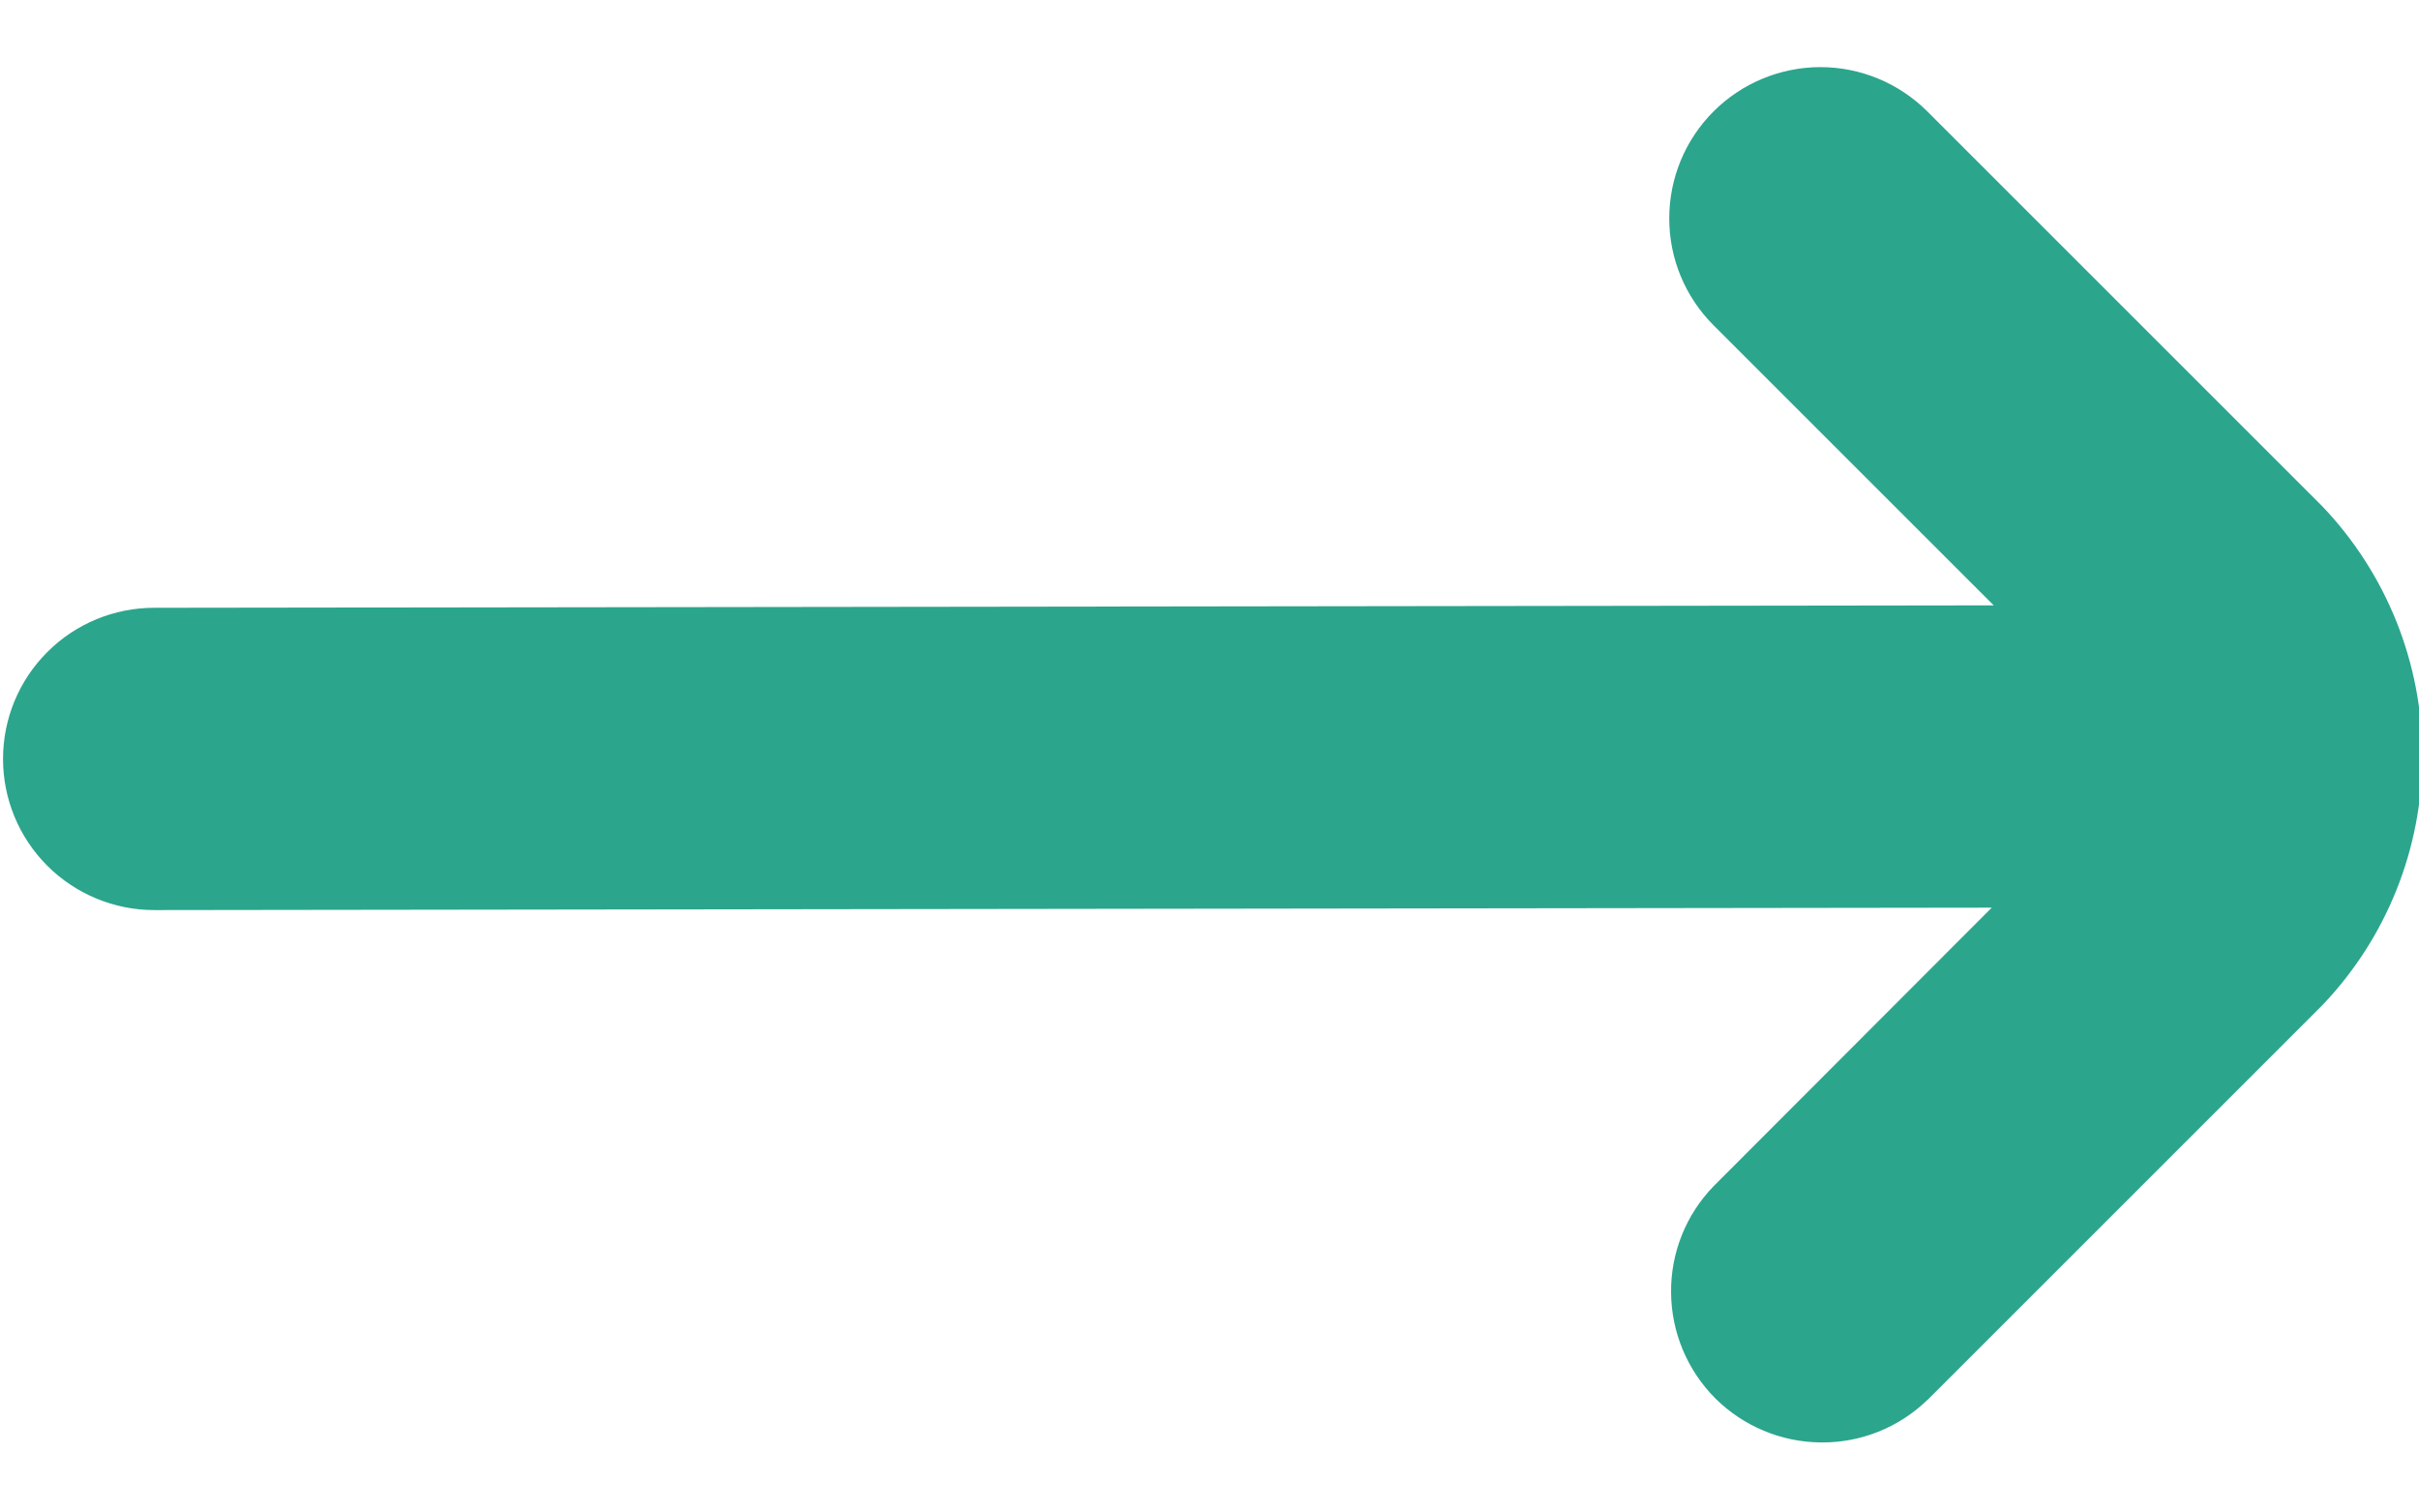
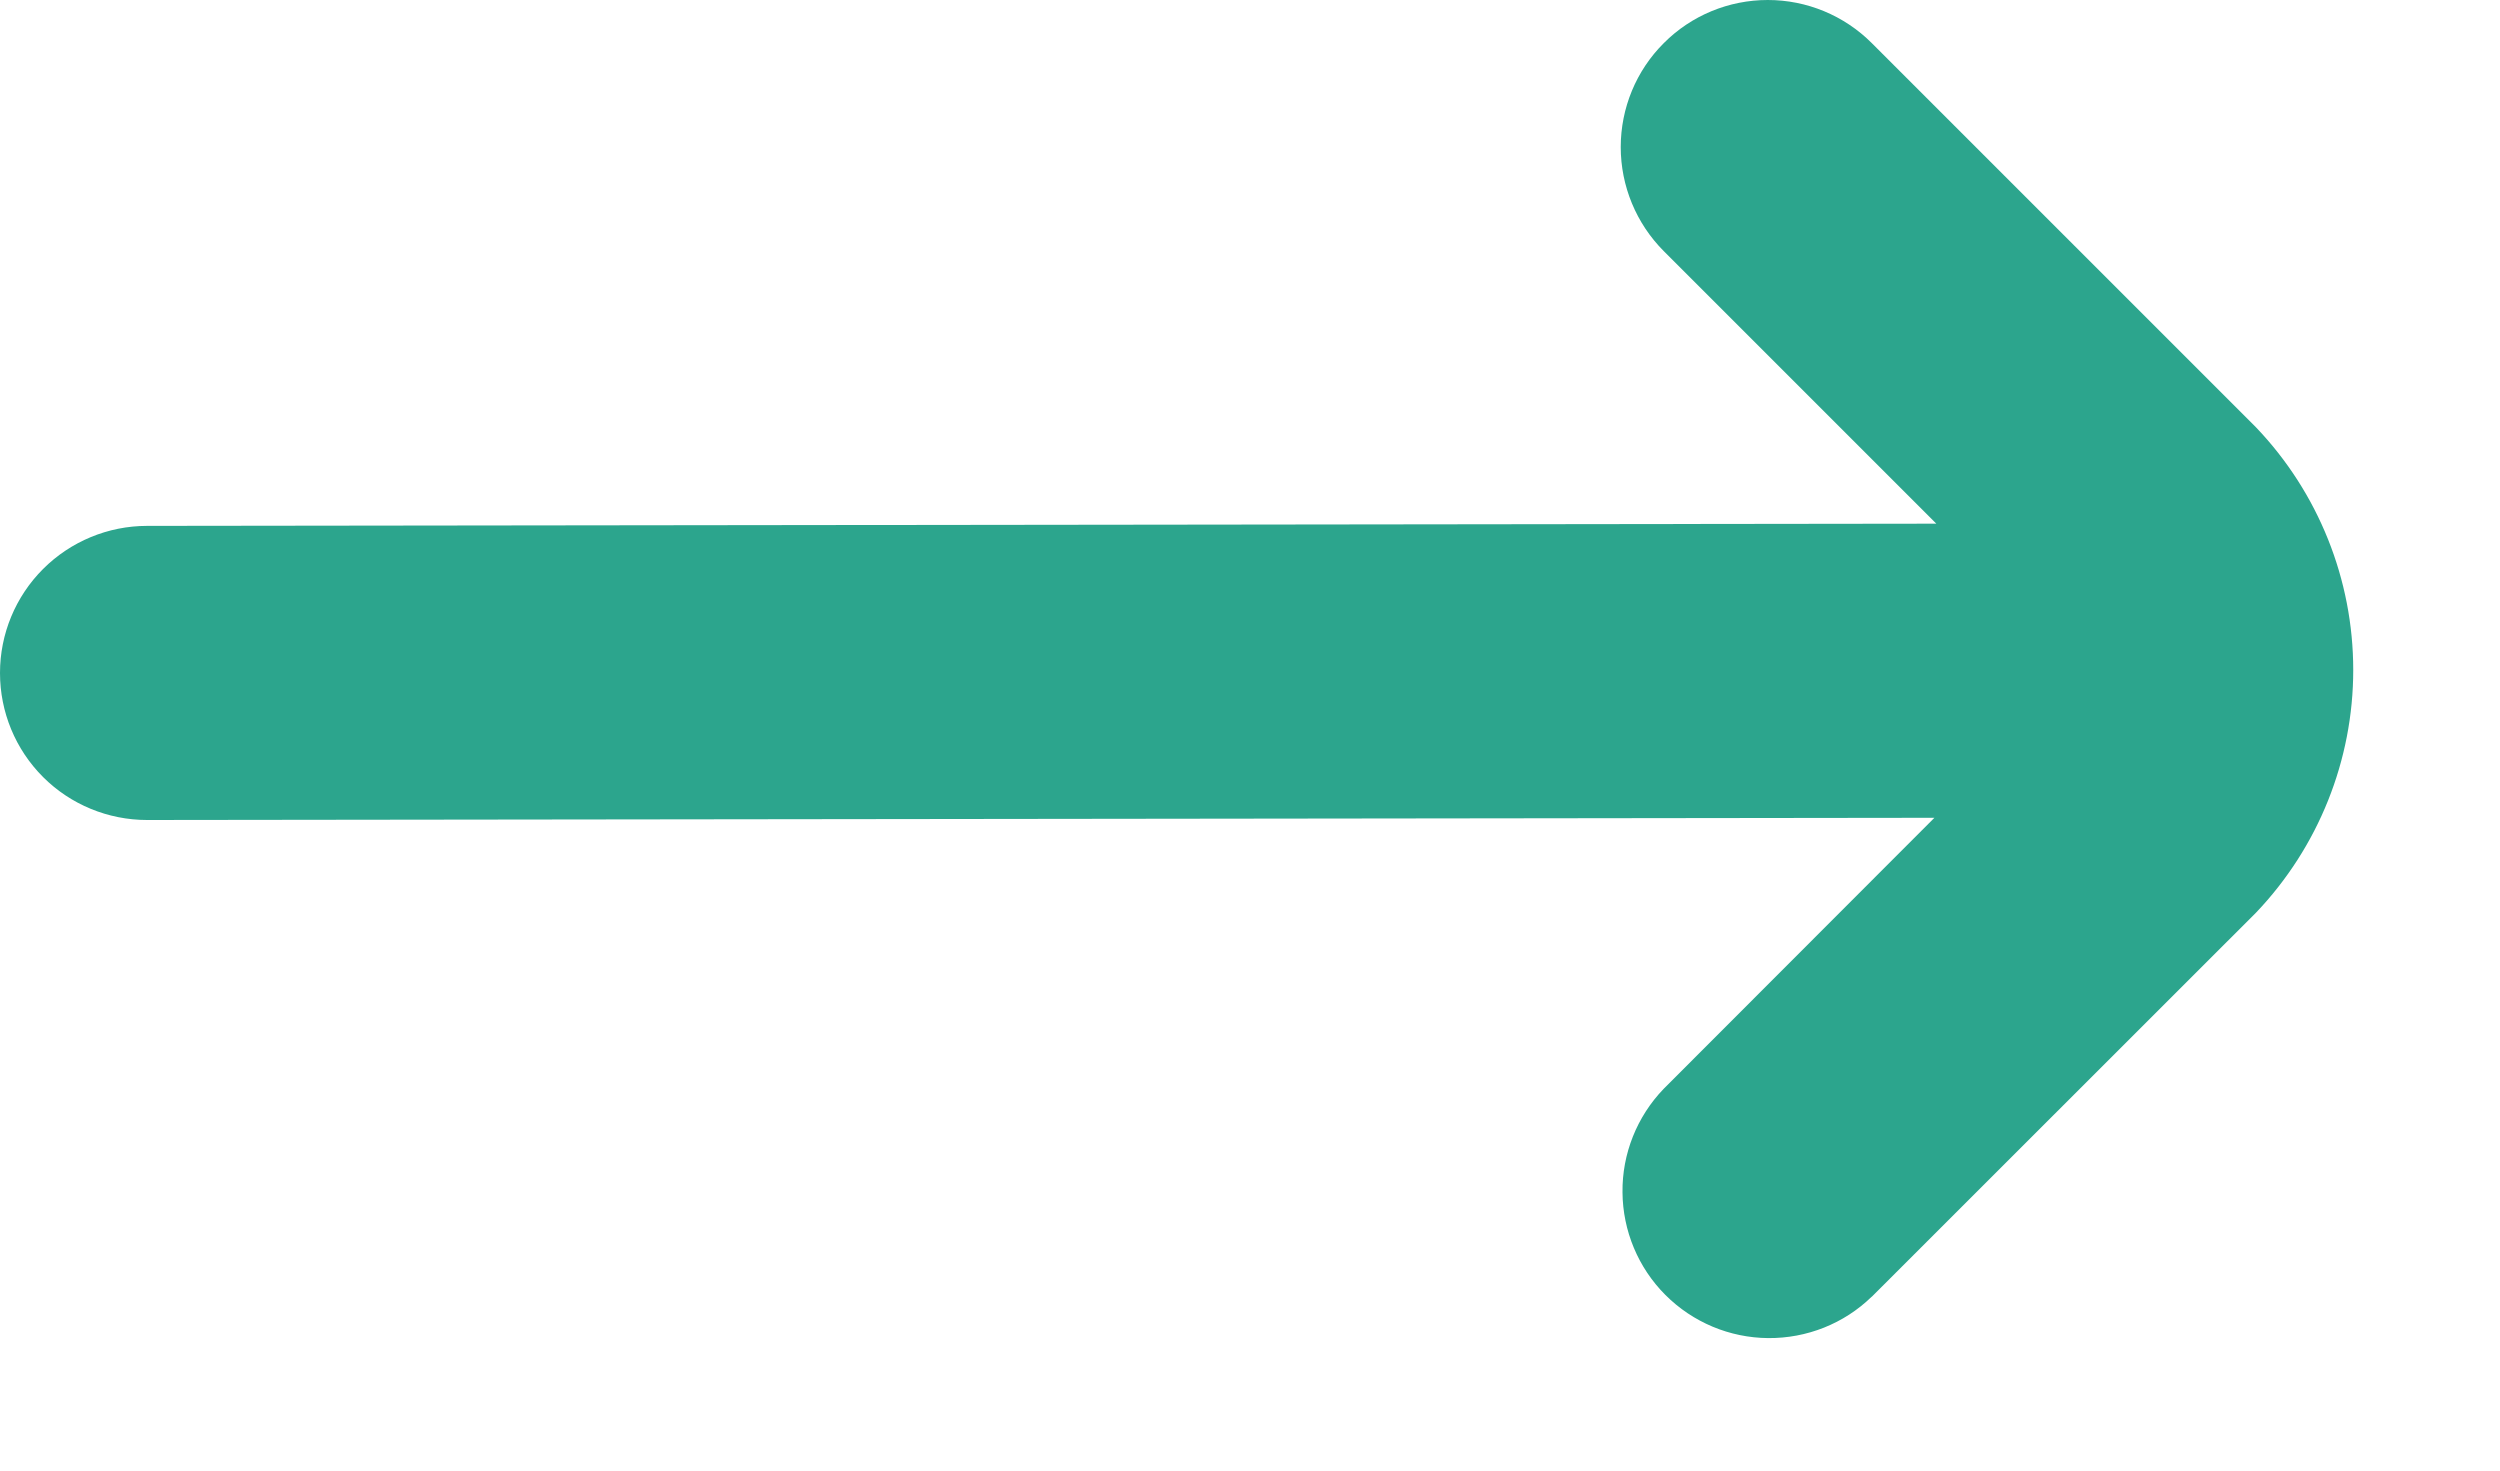
- <svg xmlns="http://www.w3.org/2000/svg" width="16" height="10" viewBox="0 0 16 10" fill="none">
-   <path d="M12.748 9.263L15.361 6.65C15.785 6.206 16.022 5.615 16.022 5C16.022 4.386 15.785 3.795 15.361 3.35L12.748 0.737C12.56 0.55 12.306 0.444 12.041 0.444C11.776 0.444 11.521 0.55 11.334 0.737C11.146 0.925 11.041 1.179 11.041 1.444C11.04 1.709 11.146 1.964 11.333 2.151L13.187 4.005L1.02 4.021C0.755 4.021 0.5 4.126 0.313 4.314C0.125 4.501 0.02 4.756 0.02 5.021C0.02 5.286 0.125 5.54 0.313 5.728C0.5 5.915 0.755 6.021 1.02 6.021L13.174 6.005L11.333 7.849C11.151 8.037 11.05 8.29 11.053 8.552C11.055 8.814 11.16 9.065 11.345 9.251C11.531 9.436 11.782 9.541 12.044 9.543C12.306 9.546 12.559 9.445 12.747 9.263H12.748Z" fill="#2CA58D" />
+ <svg xmlns="http://www.w3.org/2000/svg" width="17" height="10" viewBox="0 0 17 10" fill="none">
+   <path d="M12.728 8.818L15.341 6.206C15.765 5.761 16.002 5.17 16.002 4.556C16.002 3.941 15.765 3.35 15.341 2.906L12.728 0.293C12.54 0.105 12.286 6.25399e-05 12.021 2.78156e-08C11.756 -6.24843e-05 11.501 0.105 11.314 0.293C11.126 0.48 11.021 0.735 11.021 1C11.021 1.265 11.126 1.519 11.313 1.707L13.167 3.561L1 3.576C0.735 3.576 0.48 3.682 0.293 3.869C0.105 4.057 0 4.311 0 4.576V4.576C0 4.842 0.105 5.096 0.293 5.284C0.48 5.471 0.735 5.576 1 5.576L13.154 5.561L11.313 7.404C11.131 7.593 11.03 7.846 11.033 8.108C11.035 8.37 11.14 8.621 11.325 8.806C11.511 8.992 11.762 9.097 12.024 9.099C12.286 9.101 12.539 9.001 12.727 8.818H12.728Z" fill="#2CA58D" />
</svg>
